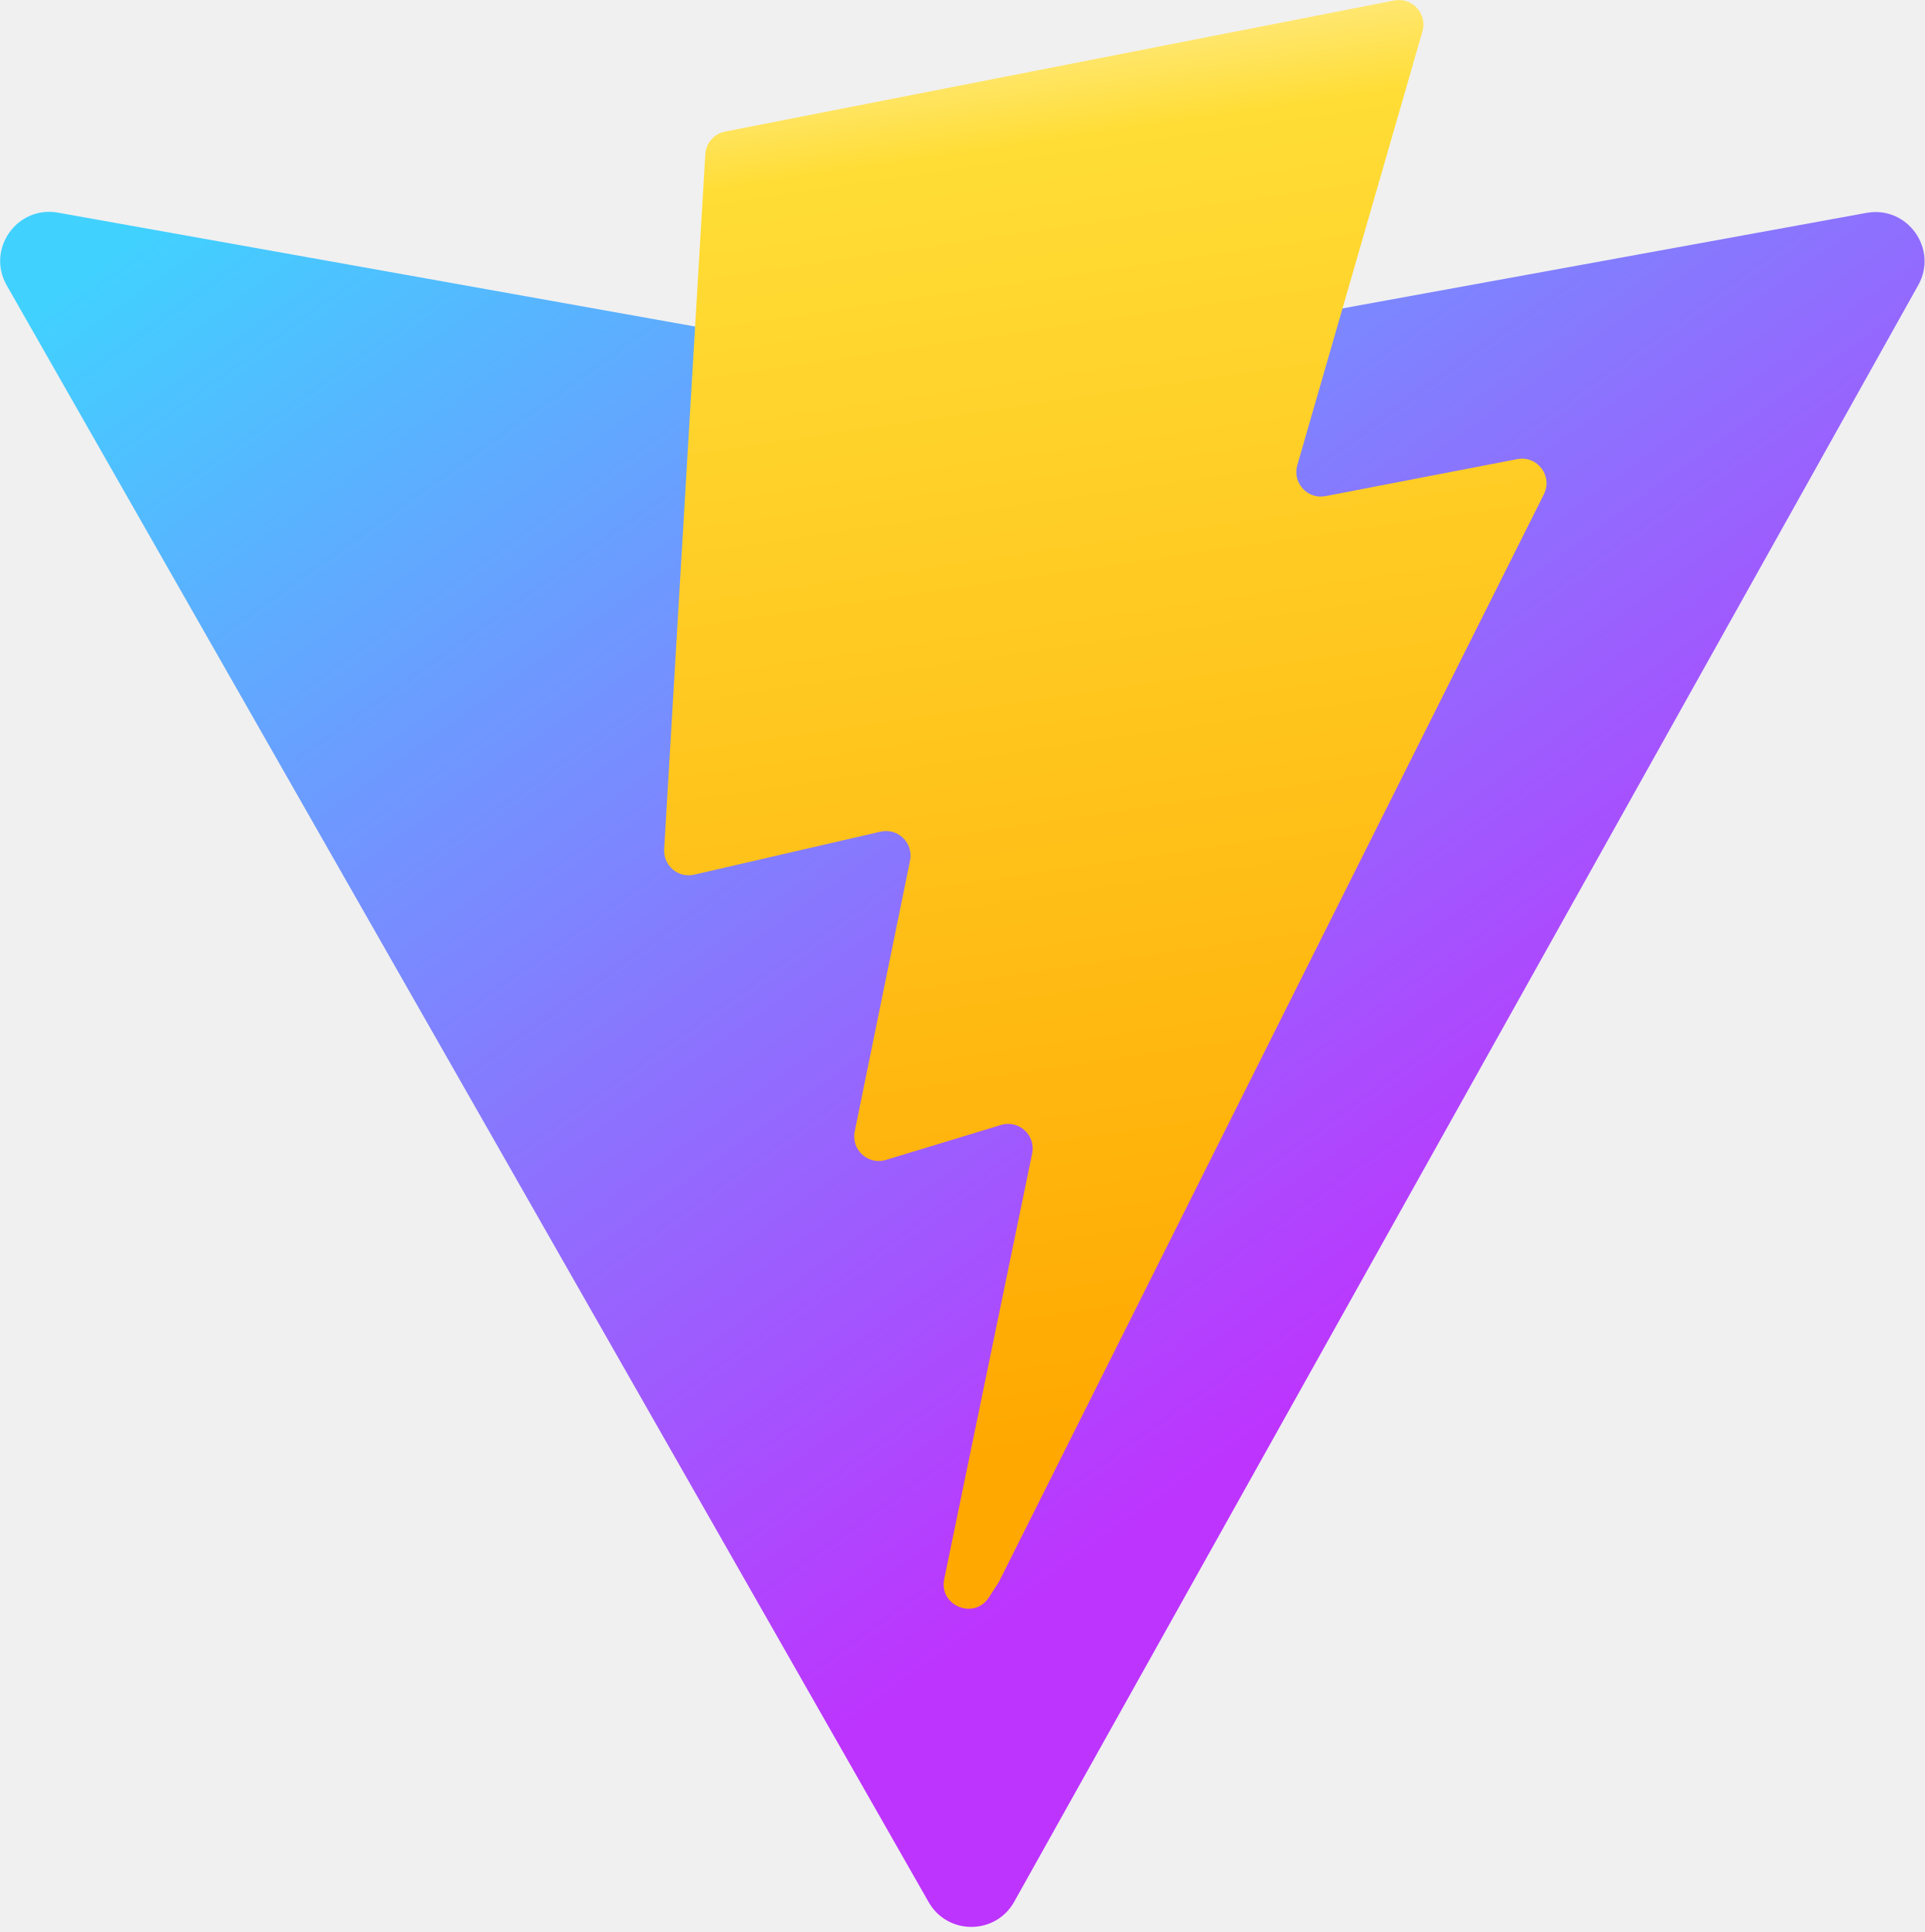
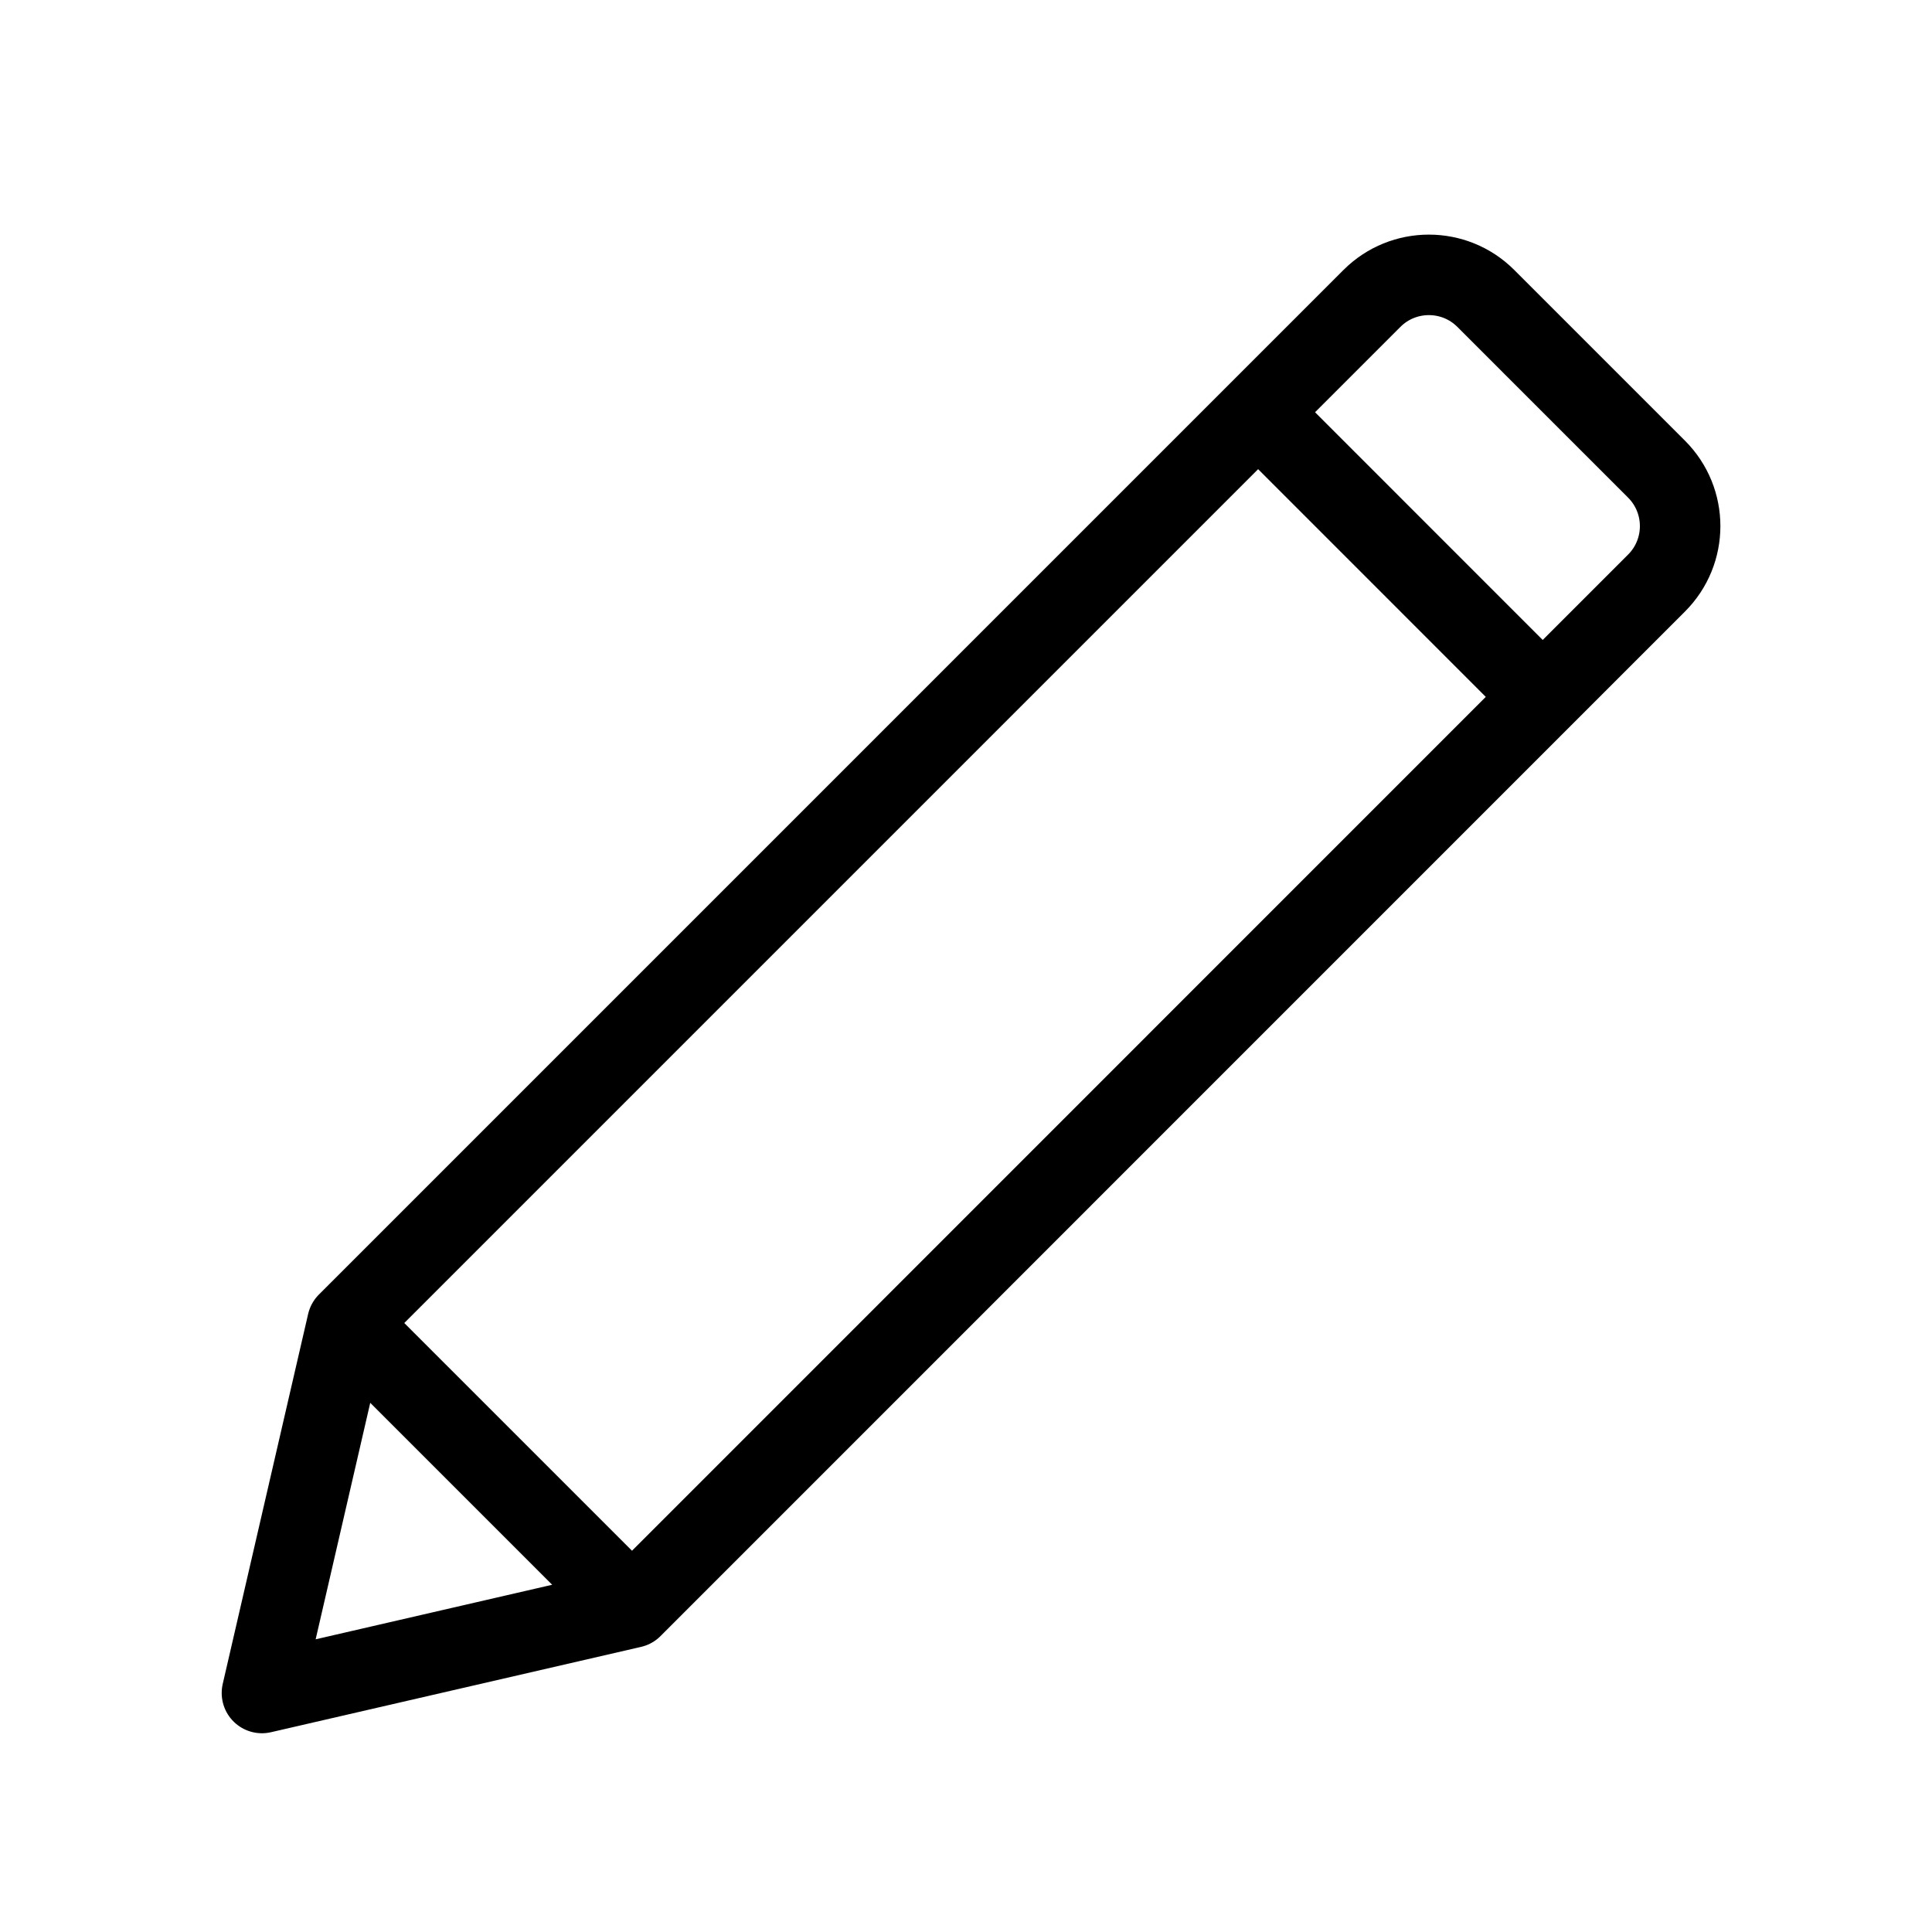
- <svg xmlns="http://www.w3.org/2000/svg" aria-hidden="true" role="img" class="iconify iconify--logos" width="31.88" height="32" preserveAspectRatio="xMidYMid meet" viewBox="0 0 256 257">
-   <defs>
-     <linearGradient id="IconifyId1813088fe1fbc01fb466" x1="-.828%" x2="57.636%" y1="7.652%" y2="78.411%">
-       <stop offset="0%" stop-color="#41D1FF" />
-       <stop offset="100%" stop-color="#BD34FE" />
-     </linearGradient>
-     <linearGradient id="IconifyId1813088fe1fbc01fb467" x1="43.376%" x2="50.316%" y1="2.242%" y2="89.03%">
-       <stop offset="0%" stop-color="#FFEA83" />
-       <stop offset="8.333%" stop-color="#FFDD35" />
-       <stop offset="100%" stop-color="#FFA800" />
-     </linearGradient>
-   </defs>
-   <path fill="url(#IconifyId1813088fe1fbc01fb466)" d="M255.153 37.938L134.897 252.976c-2.483 4.44-8.862 4.466-11.382.048L.875 37.958c-2.746-4.814 1.371-10.646 6.827-9.67l120.385 21.517a6.537 6.537 0 0 0 2.322-.004l117.867-21.483c5.438-.991 9.574 4.796 6.877 9.62Z" />
-   <path fill="url(#IconifyId1813088fe1fbc01fb467)" d="M185.432.063L96.44 17.501a3.268 3.268 0 0 0-2.634 3.014l-5.474 92.456a3.268 3.268 0 0 0 3.997 3.378l24.777-5.718c2.318-.535 4.413 1.507 3.936 3.838l-7.361 36.047c-.495 2.426 1.782 4.5 4.151 3.78l15.304-4.649c2.372-.72 4.652 1.36 4.15 3.788l-11.698 56.621c-.732 3.542 3.979 5.473 5.943 2.437l1.313-2.028l72.516-144.72c1.215-2.423-.88-5.186-3.54-4.672l-25.505 4.922c-2.396.462-4.435-1.77-3.759-4.114l16.646-57.705c.677-2.35-1.37-4.583-3.769-4.113Z" />
+ <svg xmlns="http://www.w3.org/2000/svg" width="800px" height="800px" viewBox="0 0 24 24" fill="none">
+   <rect width="24" height="24" fill="white" />
+   <path d="M15.629 5.121L4.315 16.435M15.629 5.121L19.164 8.657M15.629 5.121L17.043 3.707C17.433 3.317 18.067 3.317 18.457 3.707L20.578 5.828C20.969 6.219 20.969 6.852 20.578 7.243L19.164 8.657M7.851 19.971L4.315 16.435M7.851 19.971L19.164 8.657M7.851 19.971L3.254 21.031L4.315 16.435" stroke="#000000" stroke-linecap="round" stroke-linejoin="round" />
</svg>
